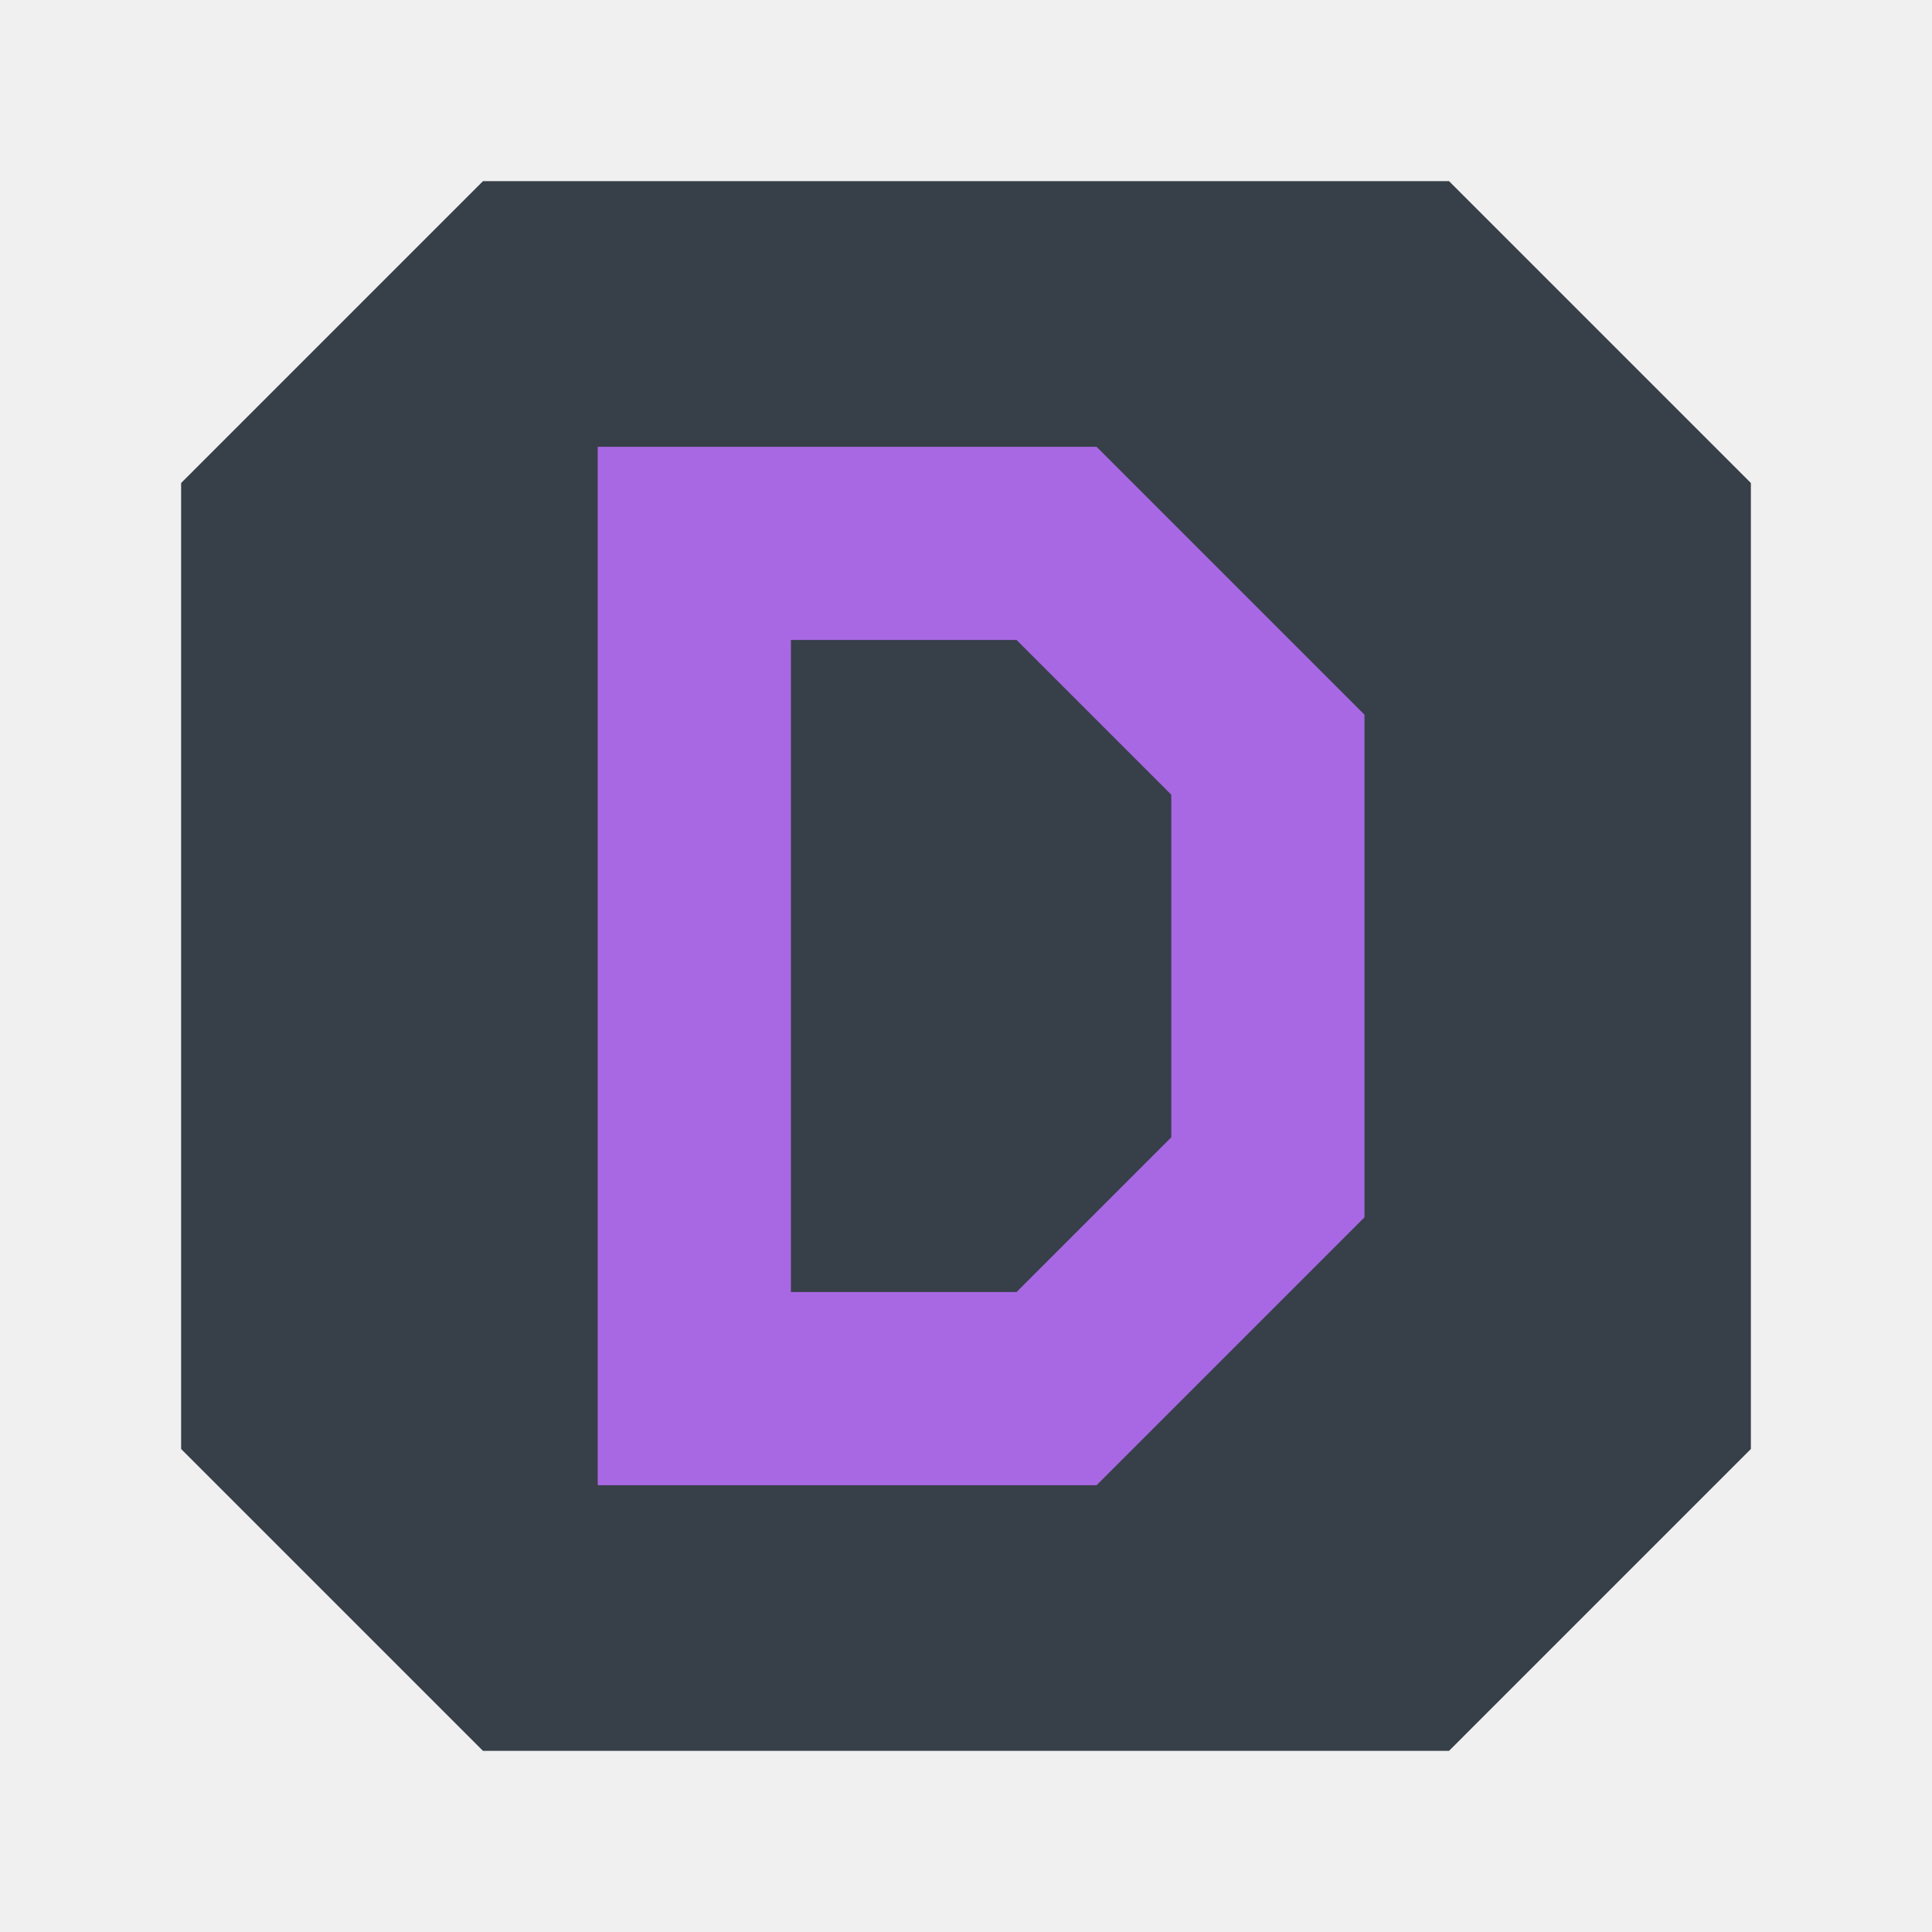
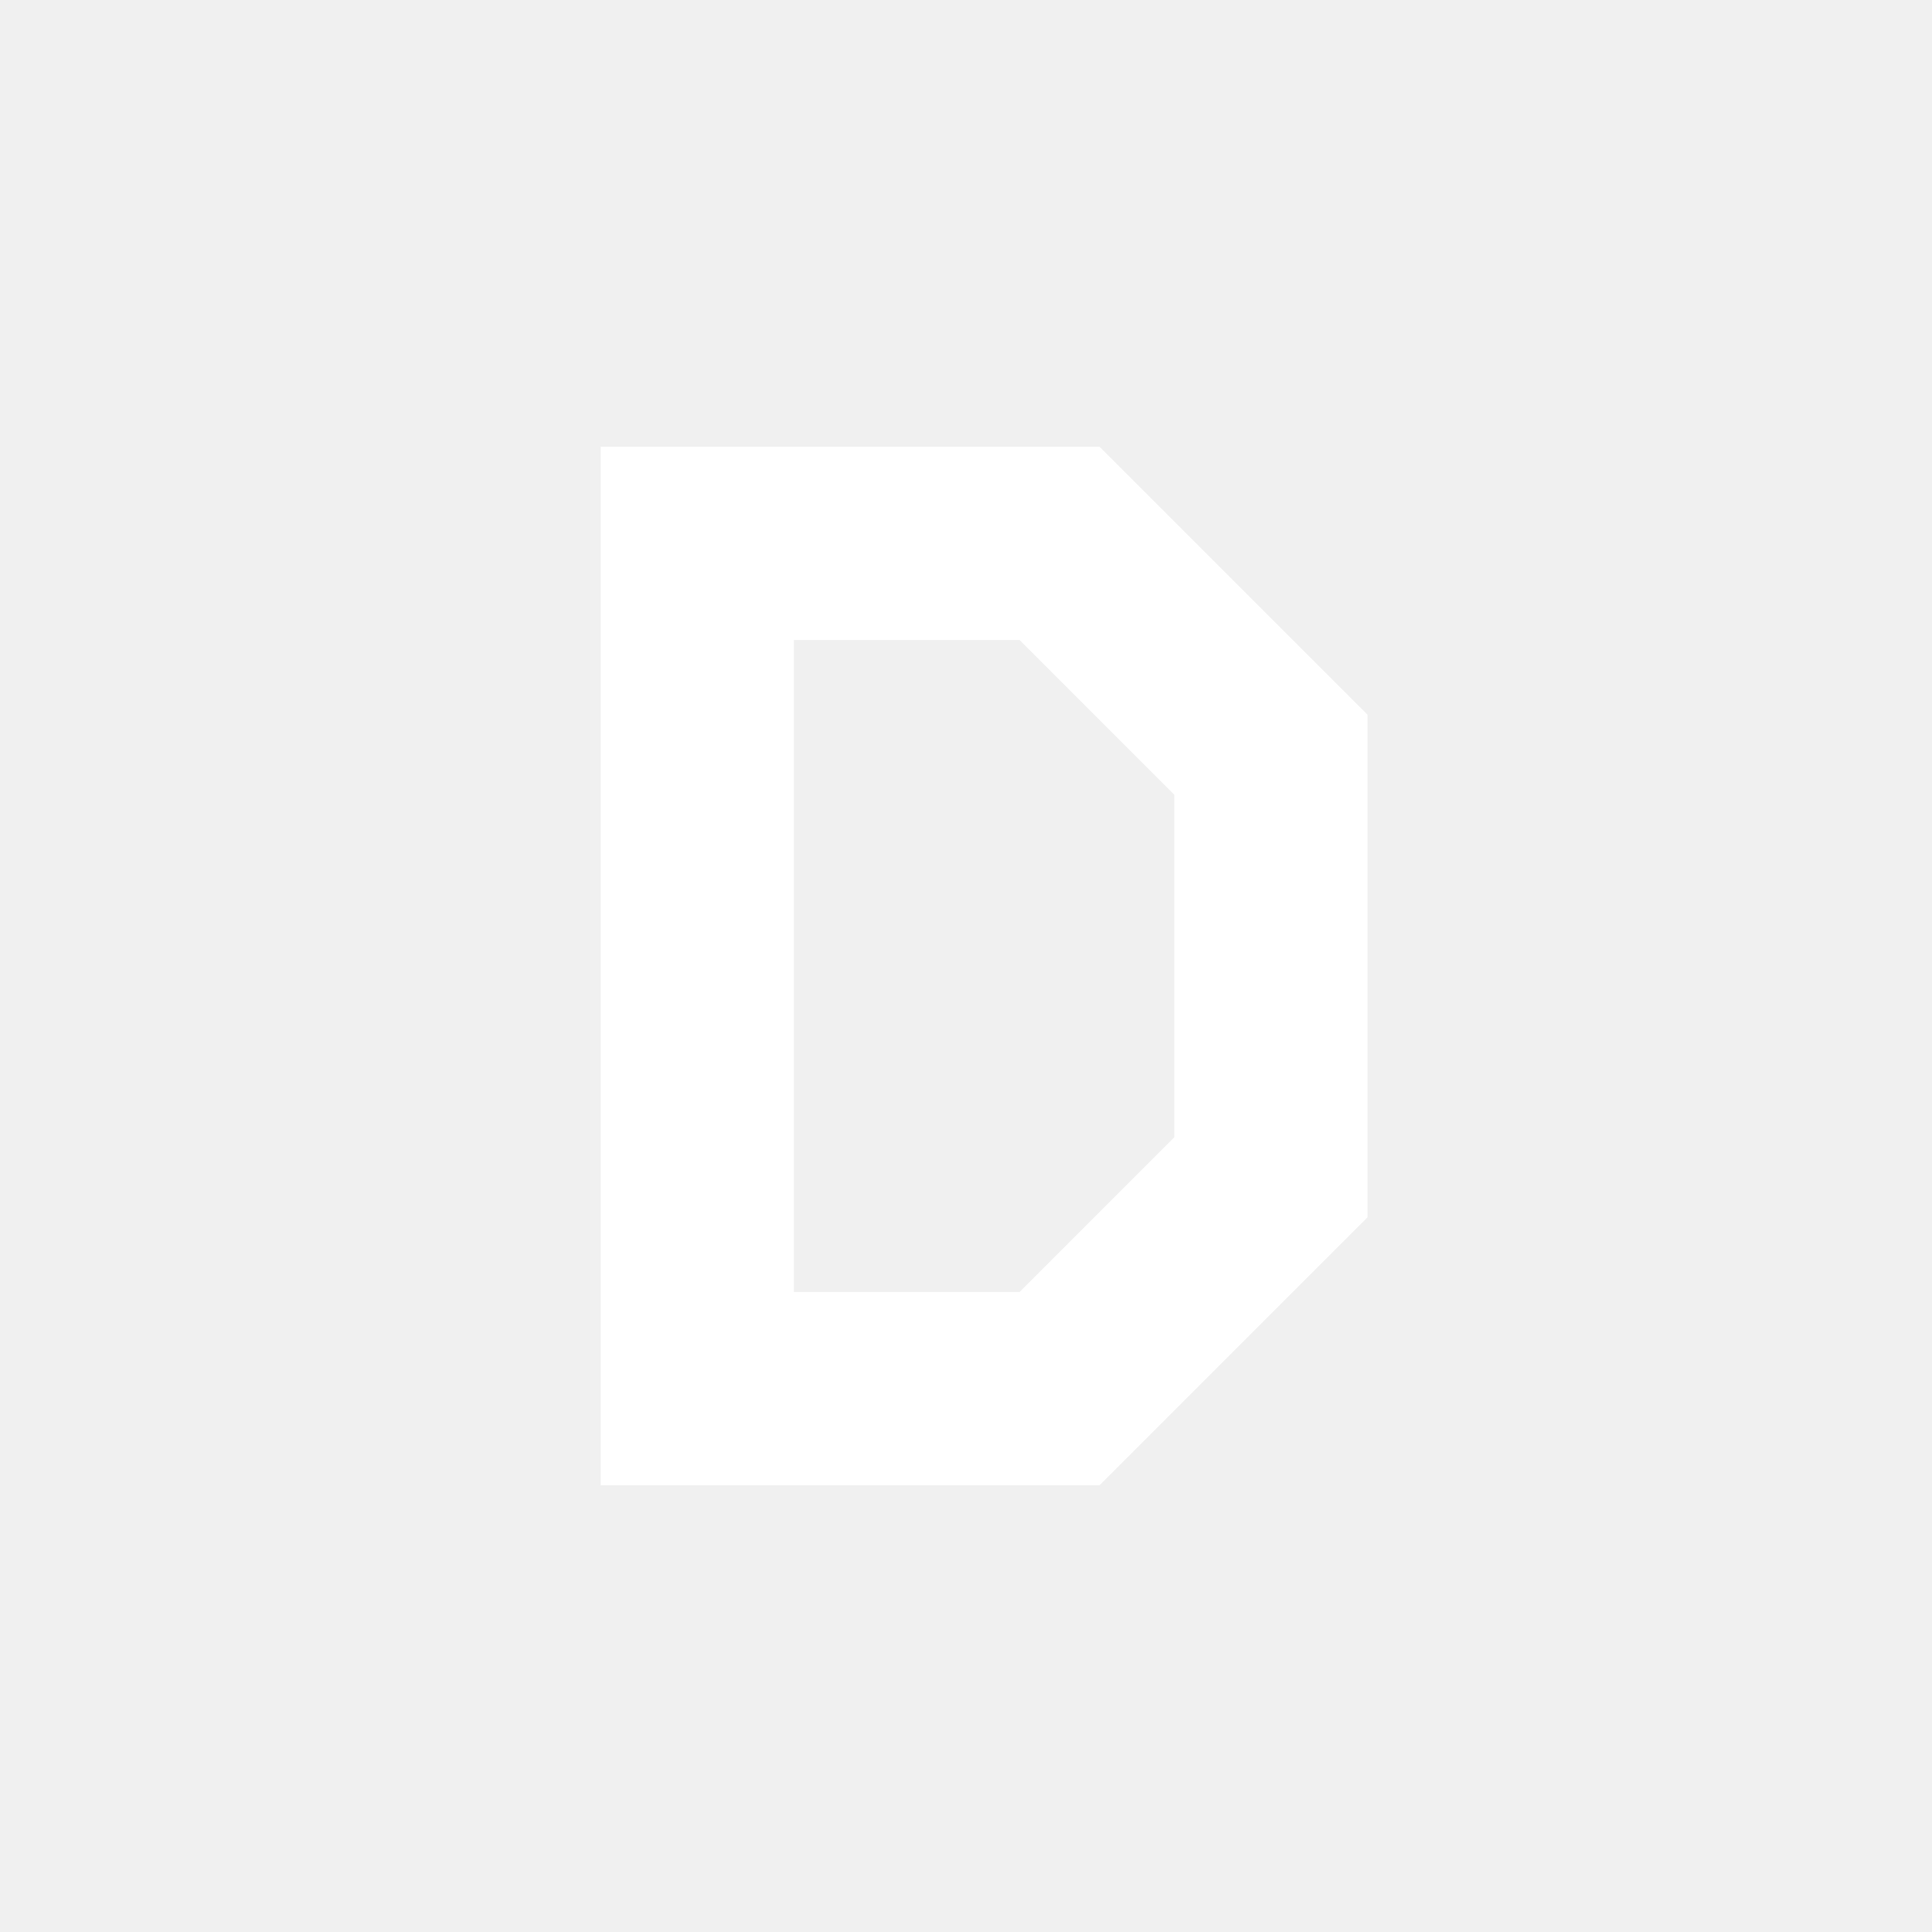
<svg xmlns="http://www.w3.org/2000/svg" viewBox="0 0 32 32" width="128" height="128">
-   <path d="M8 3H24L29 8V24L24 29H8L3 24V8Z" fill="#373F49" />
-   <path d="M11.5 9H17.5L21 12.5V19.5L17.5 23H11.5Z" fill="none" stroke="#A868E3" stroke-width="3.2" stroke-linejoin="miter" stroke-linecap="butt" />
+   <path d="M11.5 9H17.5L21 12.5V19.5L17.5 23H11.5Z" transform="translate(0.05 0)" fill="none" stroke="#fff" stroke-width="3.2" stroke-linejoin="miter" stroke-linecap="butt" />
</svg>
